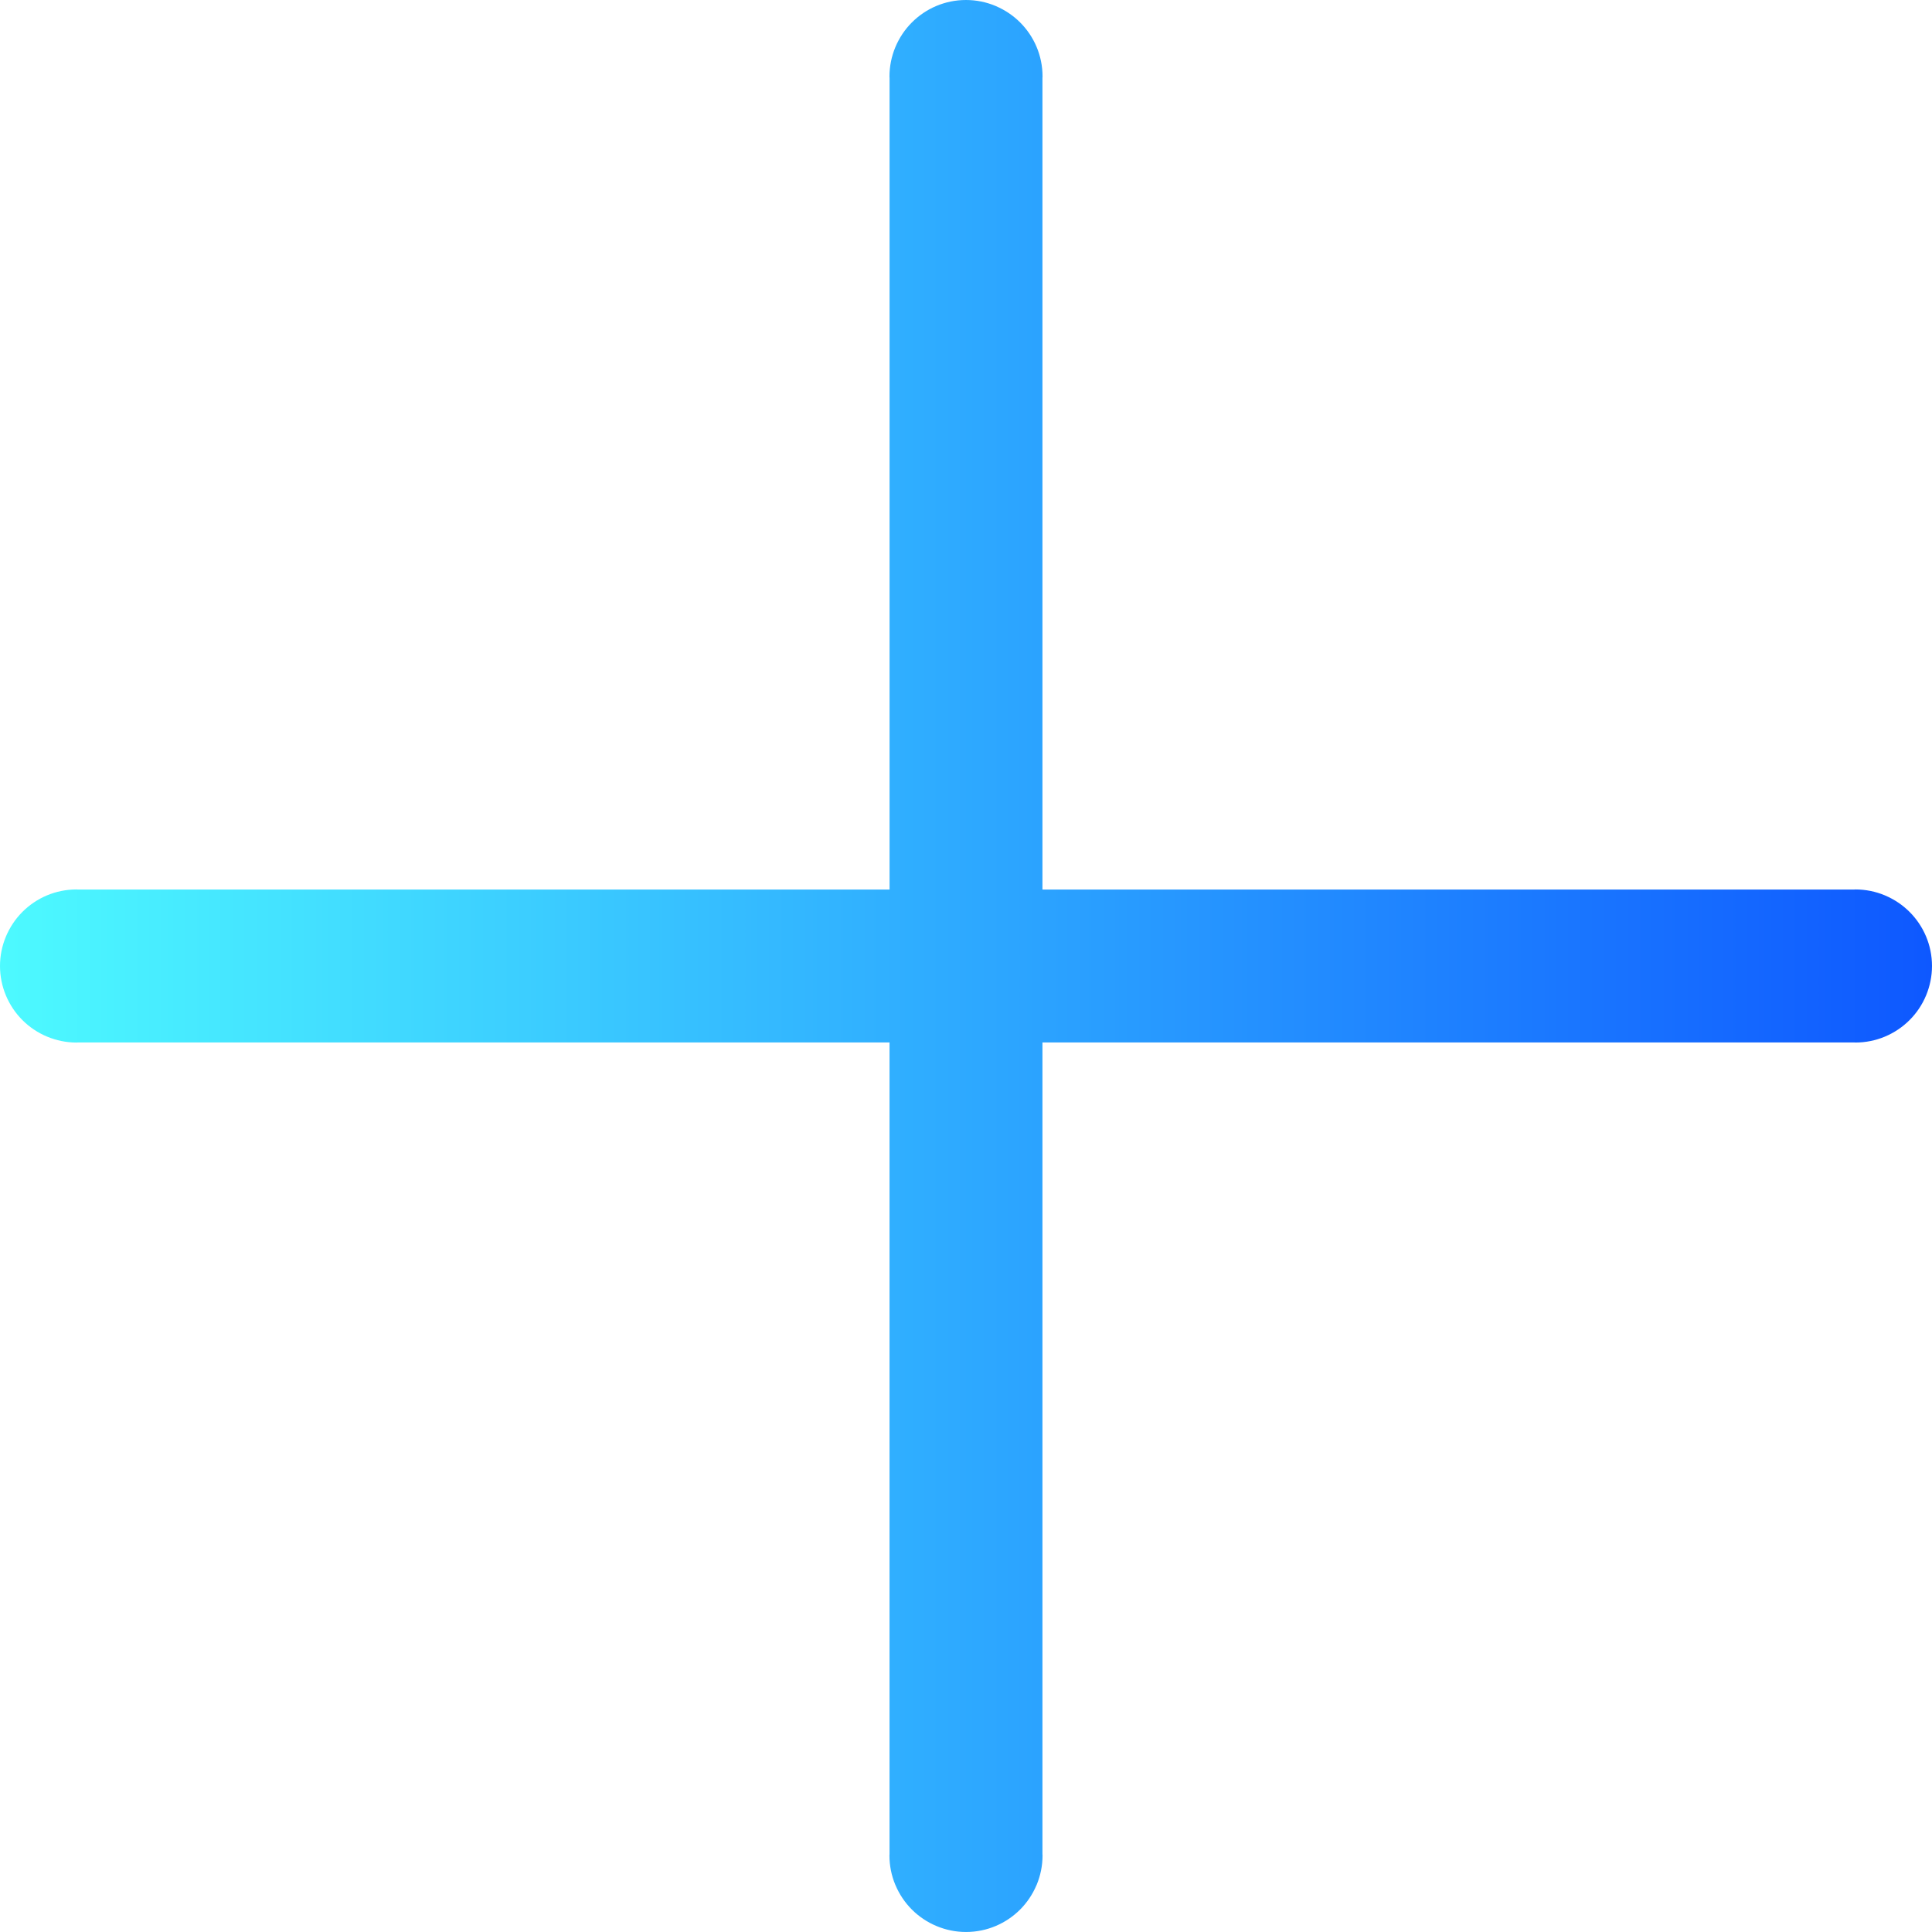
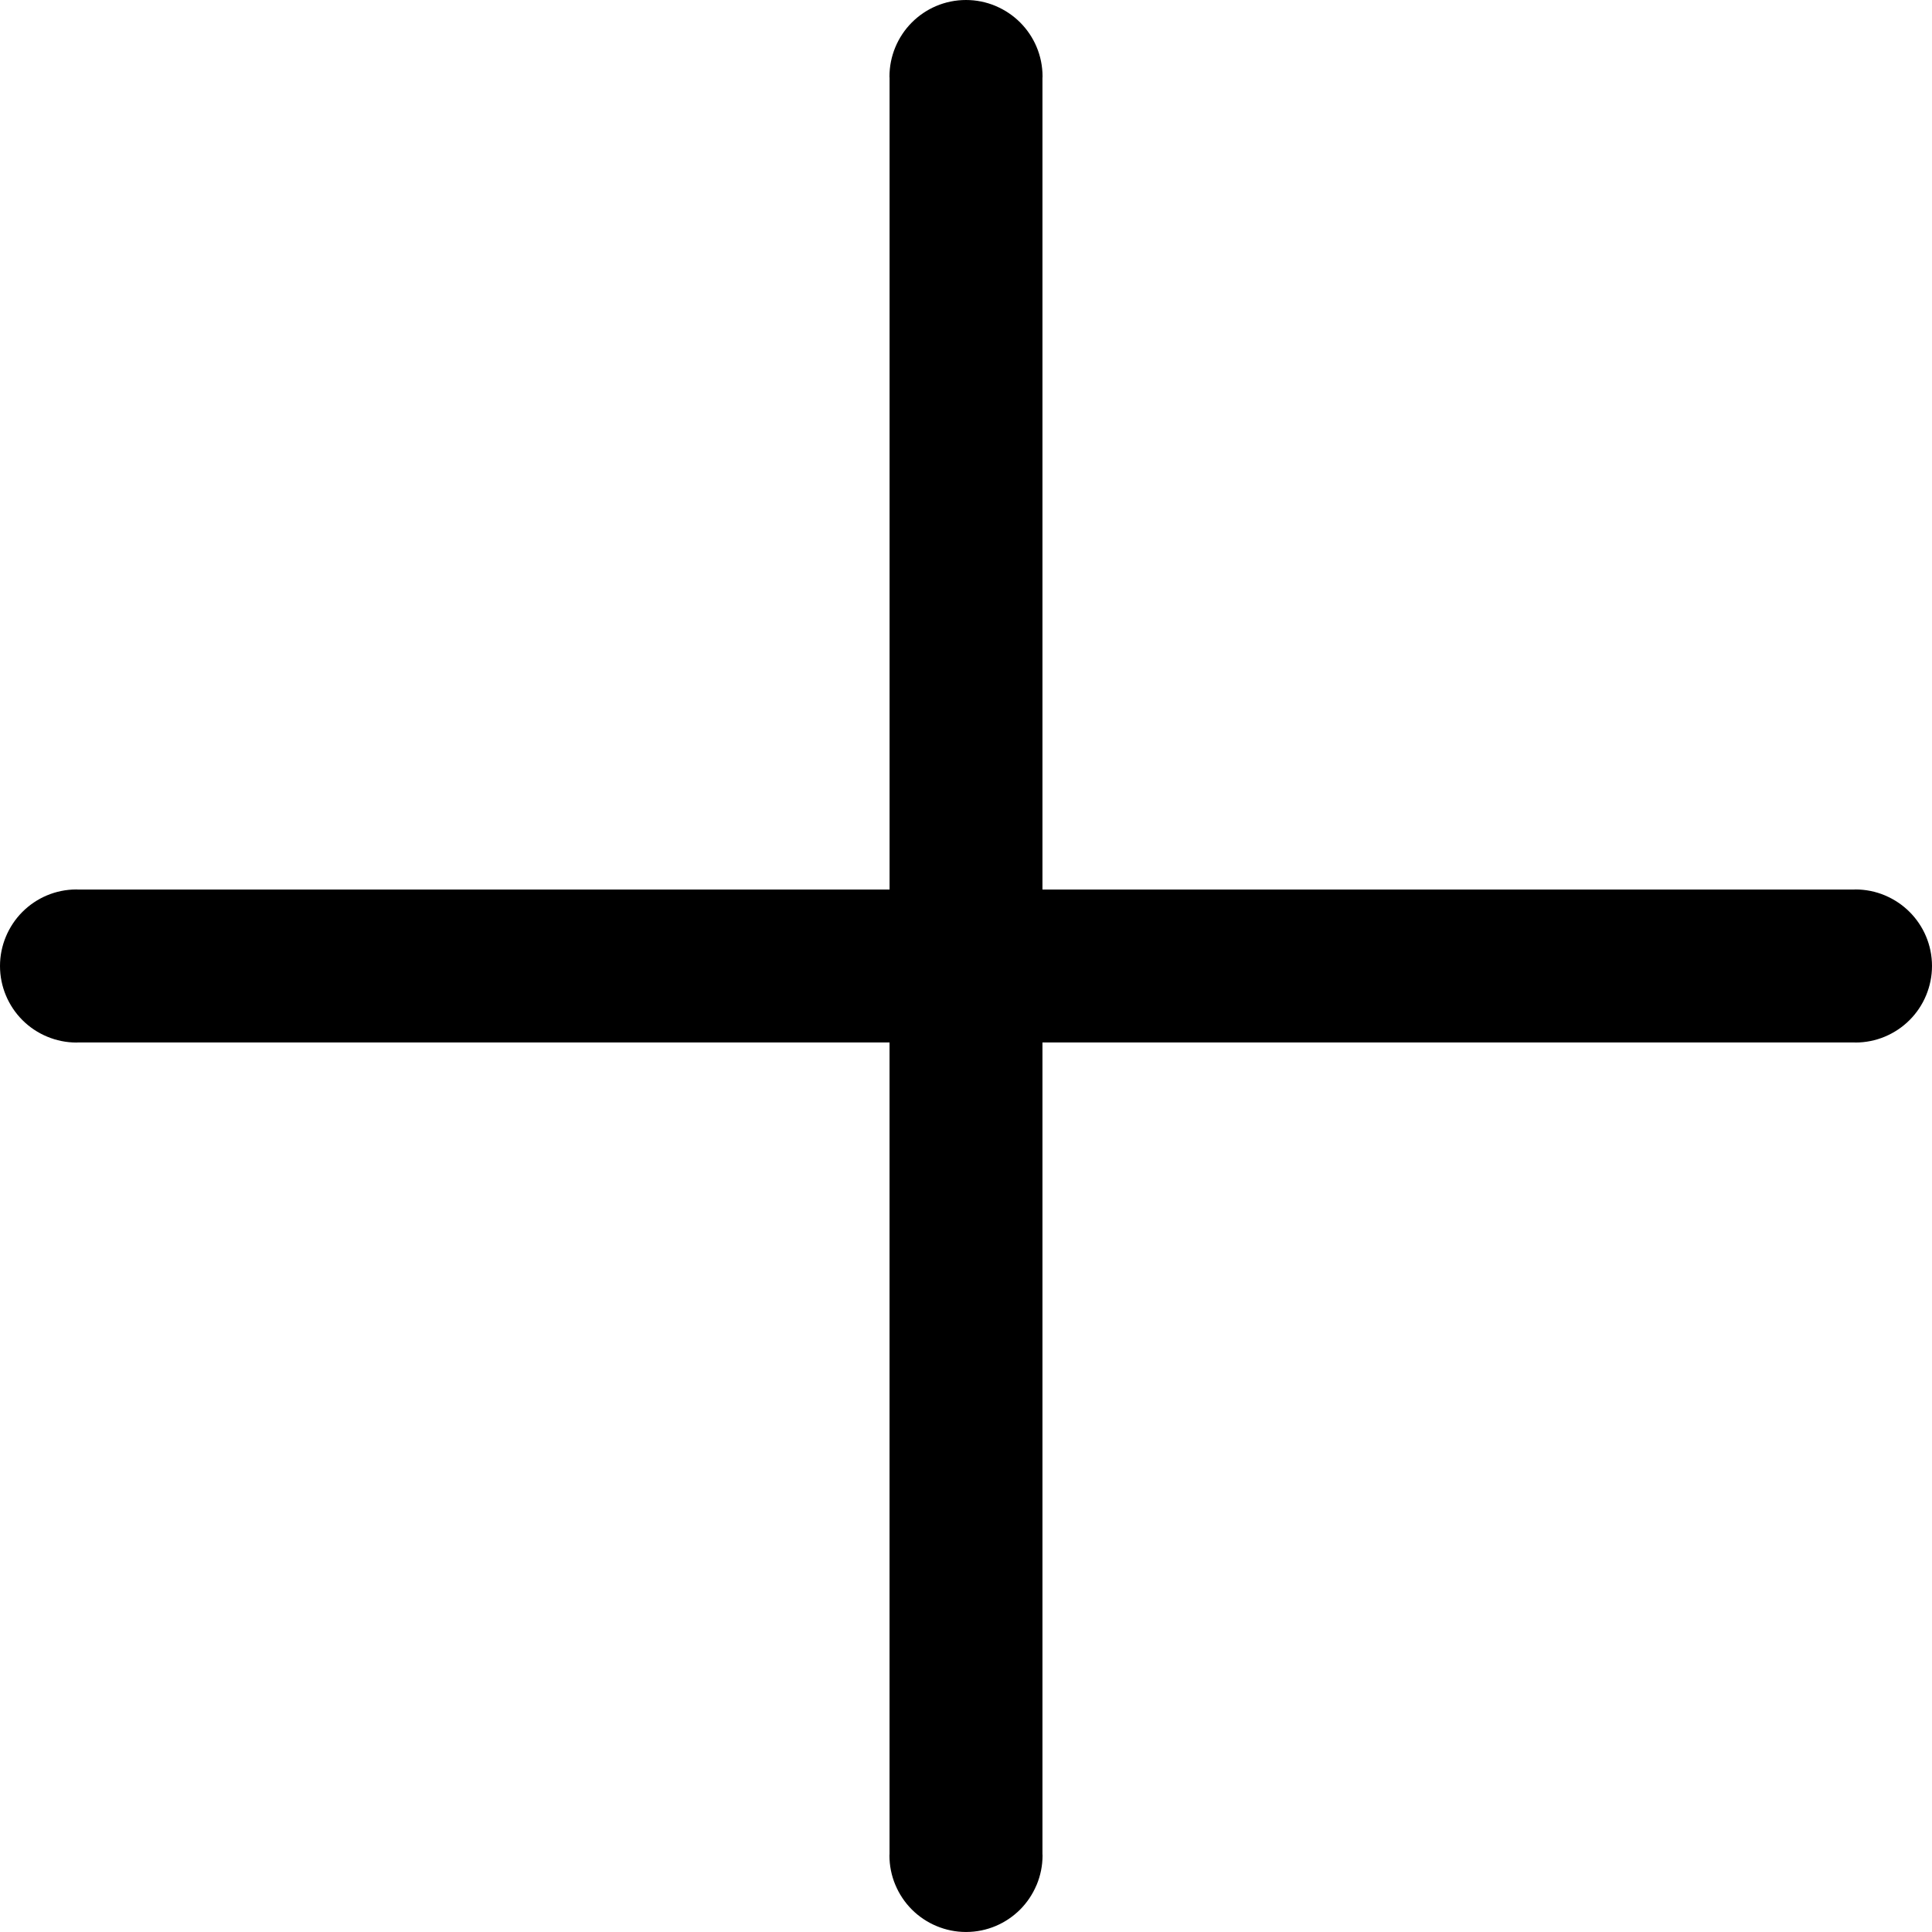
- <svg xmlns="http://www.w3.org/2000/svg" xmlns:xlink="http://www.w3.org/1999/xlink" version="1.1" id="Layer_1" x="0px" y="0px" width="122.881px" height="122.88px" viewBox="0 0 122.881 122.88" enable-background="new 0 0 122.881 122.88" xml:space="preserve">
-   <defs id="defs1">
-     <linearGradient id="linearGradient1">
-       <stop style="stop-color:#4dfaff;stop-opacity:1;" offset="0" id="stop1" />
-       <stop style="stop-color:#0e58ff;stop-opacity:1;" offset="1" id="stop2" />
-     </linearGradient>
-     <linearGradient xlink:href="#linearGradient1" id="linearGradient2" x1="0" y1="61.44" x2="122.881" y2="61.44" gradientUnits="userSpaceOnUse" />
-   </defs>
-   <g id="g1" style="fill:url(#linearGradient2)">
-     <path d="M56.573,4.868c0-0.655,0.132-1.283,0.37-1.859c0.249-0.6,0.61-1.137,1.056-1.583C58.879,0.545,60.097,0,61.44,0 c0.658,0,1.287,0.132,1.863,0.371c0.012,0.005,0.023,0.011,0.037,0.017c0.584,0.248,1.107,0.603,1.543,1.039 c0.881,0.88,1.426,2.098,1.426,3.442c0,0.03-0.002,0.06-0.006,0.089v51.62l51.619,0c0.029-0.003,0.061-0.006,0.09-0.006 c0.656,0,1.285,0.132,1.861,0.371c0.014,0.005,0.025,0.011,0.037,0.017c0.584,0.248,1.107,0.603,1.543,1.039 c0.881,0.88,1.428,2.098,1.428,3.441c0,0.654-0.133,1.283-0.371,1.859c-0.248,0.6-0.609,1.137-1.057,1.583 c-0.445,0.445-0.98,0.806-1.58,1.055v0.001c-0.576,0.238-1.205,0.37-1.861,0.37c-0.029,0-0.061-0.002-0.09-0.006l-51.619,0.001 v51.619c0.004,0.029,0.006,0.06,0.006,0.09c0,0.656-0.133,1.286-0.371,1.861c-0.006,0.014-0.012,0.025-0.018,0.037 c-0.248,0.584-0.602,1.107-1.037,1.543c-0.883,0.882-2.1,1.427-3.443,1.427c-0.654,0-1.283-0.132-1.859-0.371 c-0.6-0.248-1.137-0.609-1.583-1.056c-0.445-0.444-0.806-0.98-1.055-1.58h-0.001c-0.239-0.575-0.371-1.205-0.371-1.861 c0-0.03,0.002-0.061,0.006-0.09V66.303H4.958c-0.029,0.004-0.059,0.006-0.09,0.006c-0.654,0-1.283-0.132-1.859-0.371 c-0.6-0.248-1.137-0.609-1.583-1.056c-0.445-0.445-0.806-0.98-1.055-1.58H0.371C0.132,62.726,0,62.097,0,61.44 c0-0.655,0.132-1.283,0.371-1.859c0.249-0.6,0.61-1.137,1.056-1.583c0.881-0.881,2.098-1.426,3.442-1.426 c0.031,0,0.061,0.002,0.09,0.006l51.62,0l0-51.62C56.575,4.928,56.573,4.898,56.573,4.868L56.573,4.868z" id="path1" style="fill:url(#linearGradient2)" />
+ <svg xmlns="http://www.w3.org/2000/svg" version="1.1" id="Layer_1" x="0px" y="0px" width="122.881px" height="122.88px" viewBox="0 0 122.881 122.88" enable-background="new 0 0 122.881 122.88" xml:space="preserve">
+   <defs id="defs1" />
+   <g id="g1" style="fill:#000000;fill-opacity:1">
+     <path d="M56.573,4.868c0-0.655,0.132-1.283,0.37-1.859c0.249-0.6,0.61-1.137,1.056-1.583C58.879,0.545,60.097,0,61.44,0 c0.658,0,1.287,0.132,1.863,0.371c0.012,0.005,0.023,0.011,0.037,0.017c0.584,0.248,1.107,0.603,1.543,1.039 c0.881,0.88,1.426,2.098,1.426,3.442c0,0.03-0.002,0.06-0.006,0.089v51.62l51.619,0c0.029-0.003,0.061-0.006,0.09-0.006 c0.656,0,1.285,0.132,1.861,0.371c0.014,0.005,0.025,0.011,0.037,0.017c0.584,0.248,1.107,0.603,1.543,1.039 c0.881,0.88,1.428,2.098,1.428,3.441c0,0.654-0.133,1.283-0.371,1.859c-0.248,0.6-0.609,1.137-1.057,1.583 c-0.445,0.445-0.98,0.806-1.58,1.055v0.001c-0.576,0.238-1.205,0.37-1.861,0.37c-0.029,0-0.061-0.002-0.09-0.006l-51.619,0.001 v51.619c0.004,0.029,0.006,0.06,0.006,0.09c0,0.656-0.133,1.286-0.371,1.861c-0.006,0.014-0.012,0.025-0.018,0.037 c-0.248,0.584-0.602,1.107-1.037,1.543c-0.883,0.882-2.1,1.427-3.443,1.427c-0.654,0-1.283-0.132-1.859-0.371 c-0.6-0.248-1.137-0.609-1.583-1.056c-0.445-0.444-0.806-0.98-1.055-1.58h-0.001c-0.239-0.575-0.371-1.205-0.371-1.861 c0-0.03,0.002-0.061,0.006-0.09V66.303H4.958c-0.029,0.004-0.059,0.006-0.09,0.006c-0.654,0-1.283-0.132-1.859-0.371 c-0.6-0.248-1.137-0.609-1.583-1.056c-0.445-0.445-0.806-0.98-1.055-1.58H0.371C0.132,62.726,0,62.097,0,61.44 c0-0.655,0.132-1.283,0.371-1.859c0.249-0.6,0.61-1.137,1.056-1.583c0.881-0.881,2.098-1.426,3.442-1.426 c0.031,0,0.061,0.002,0.09,0.006l51.62,0l0-51.62C56.575,4.928,56.573,4.898,56.573,4.868L56.573,4.868z" id="path1" style="fill:#000000;fill-opacity:1" />
  </g>
</svg>
